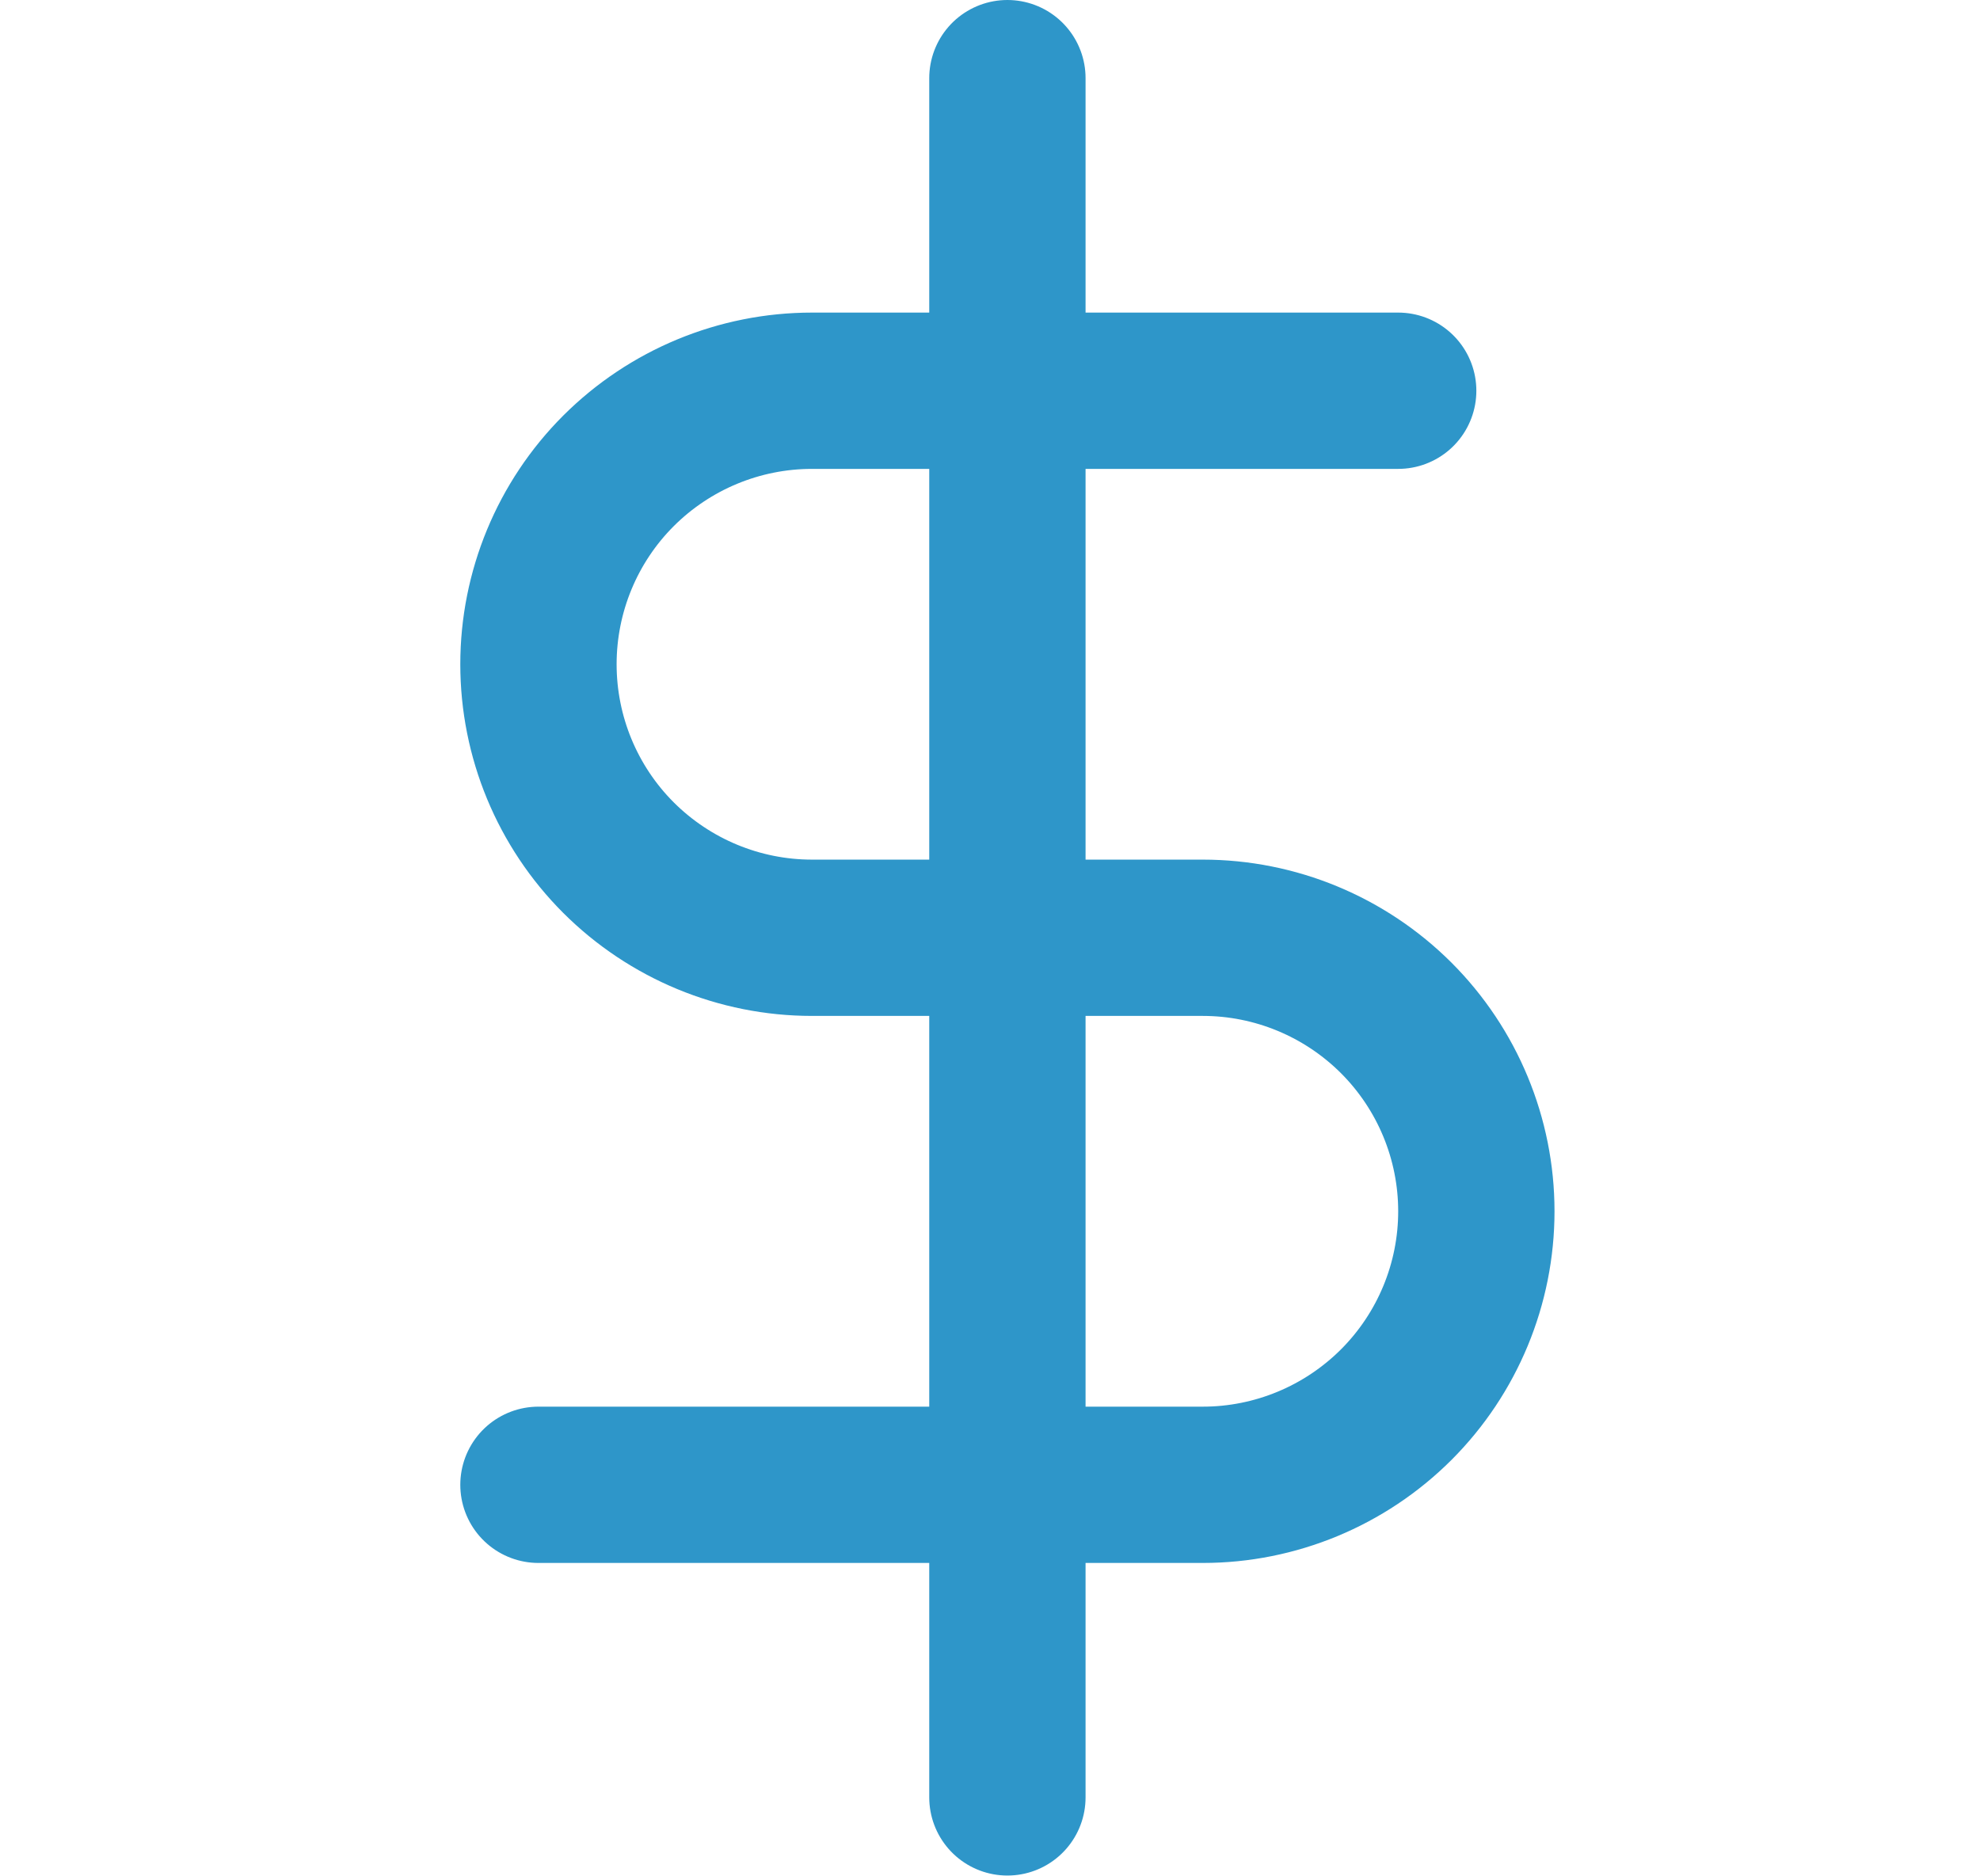
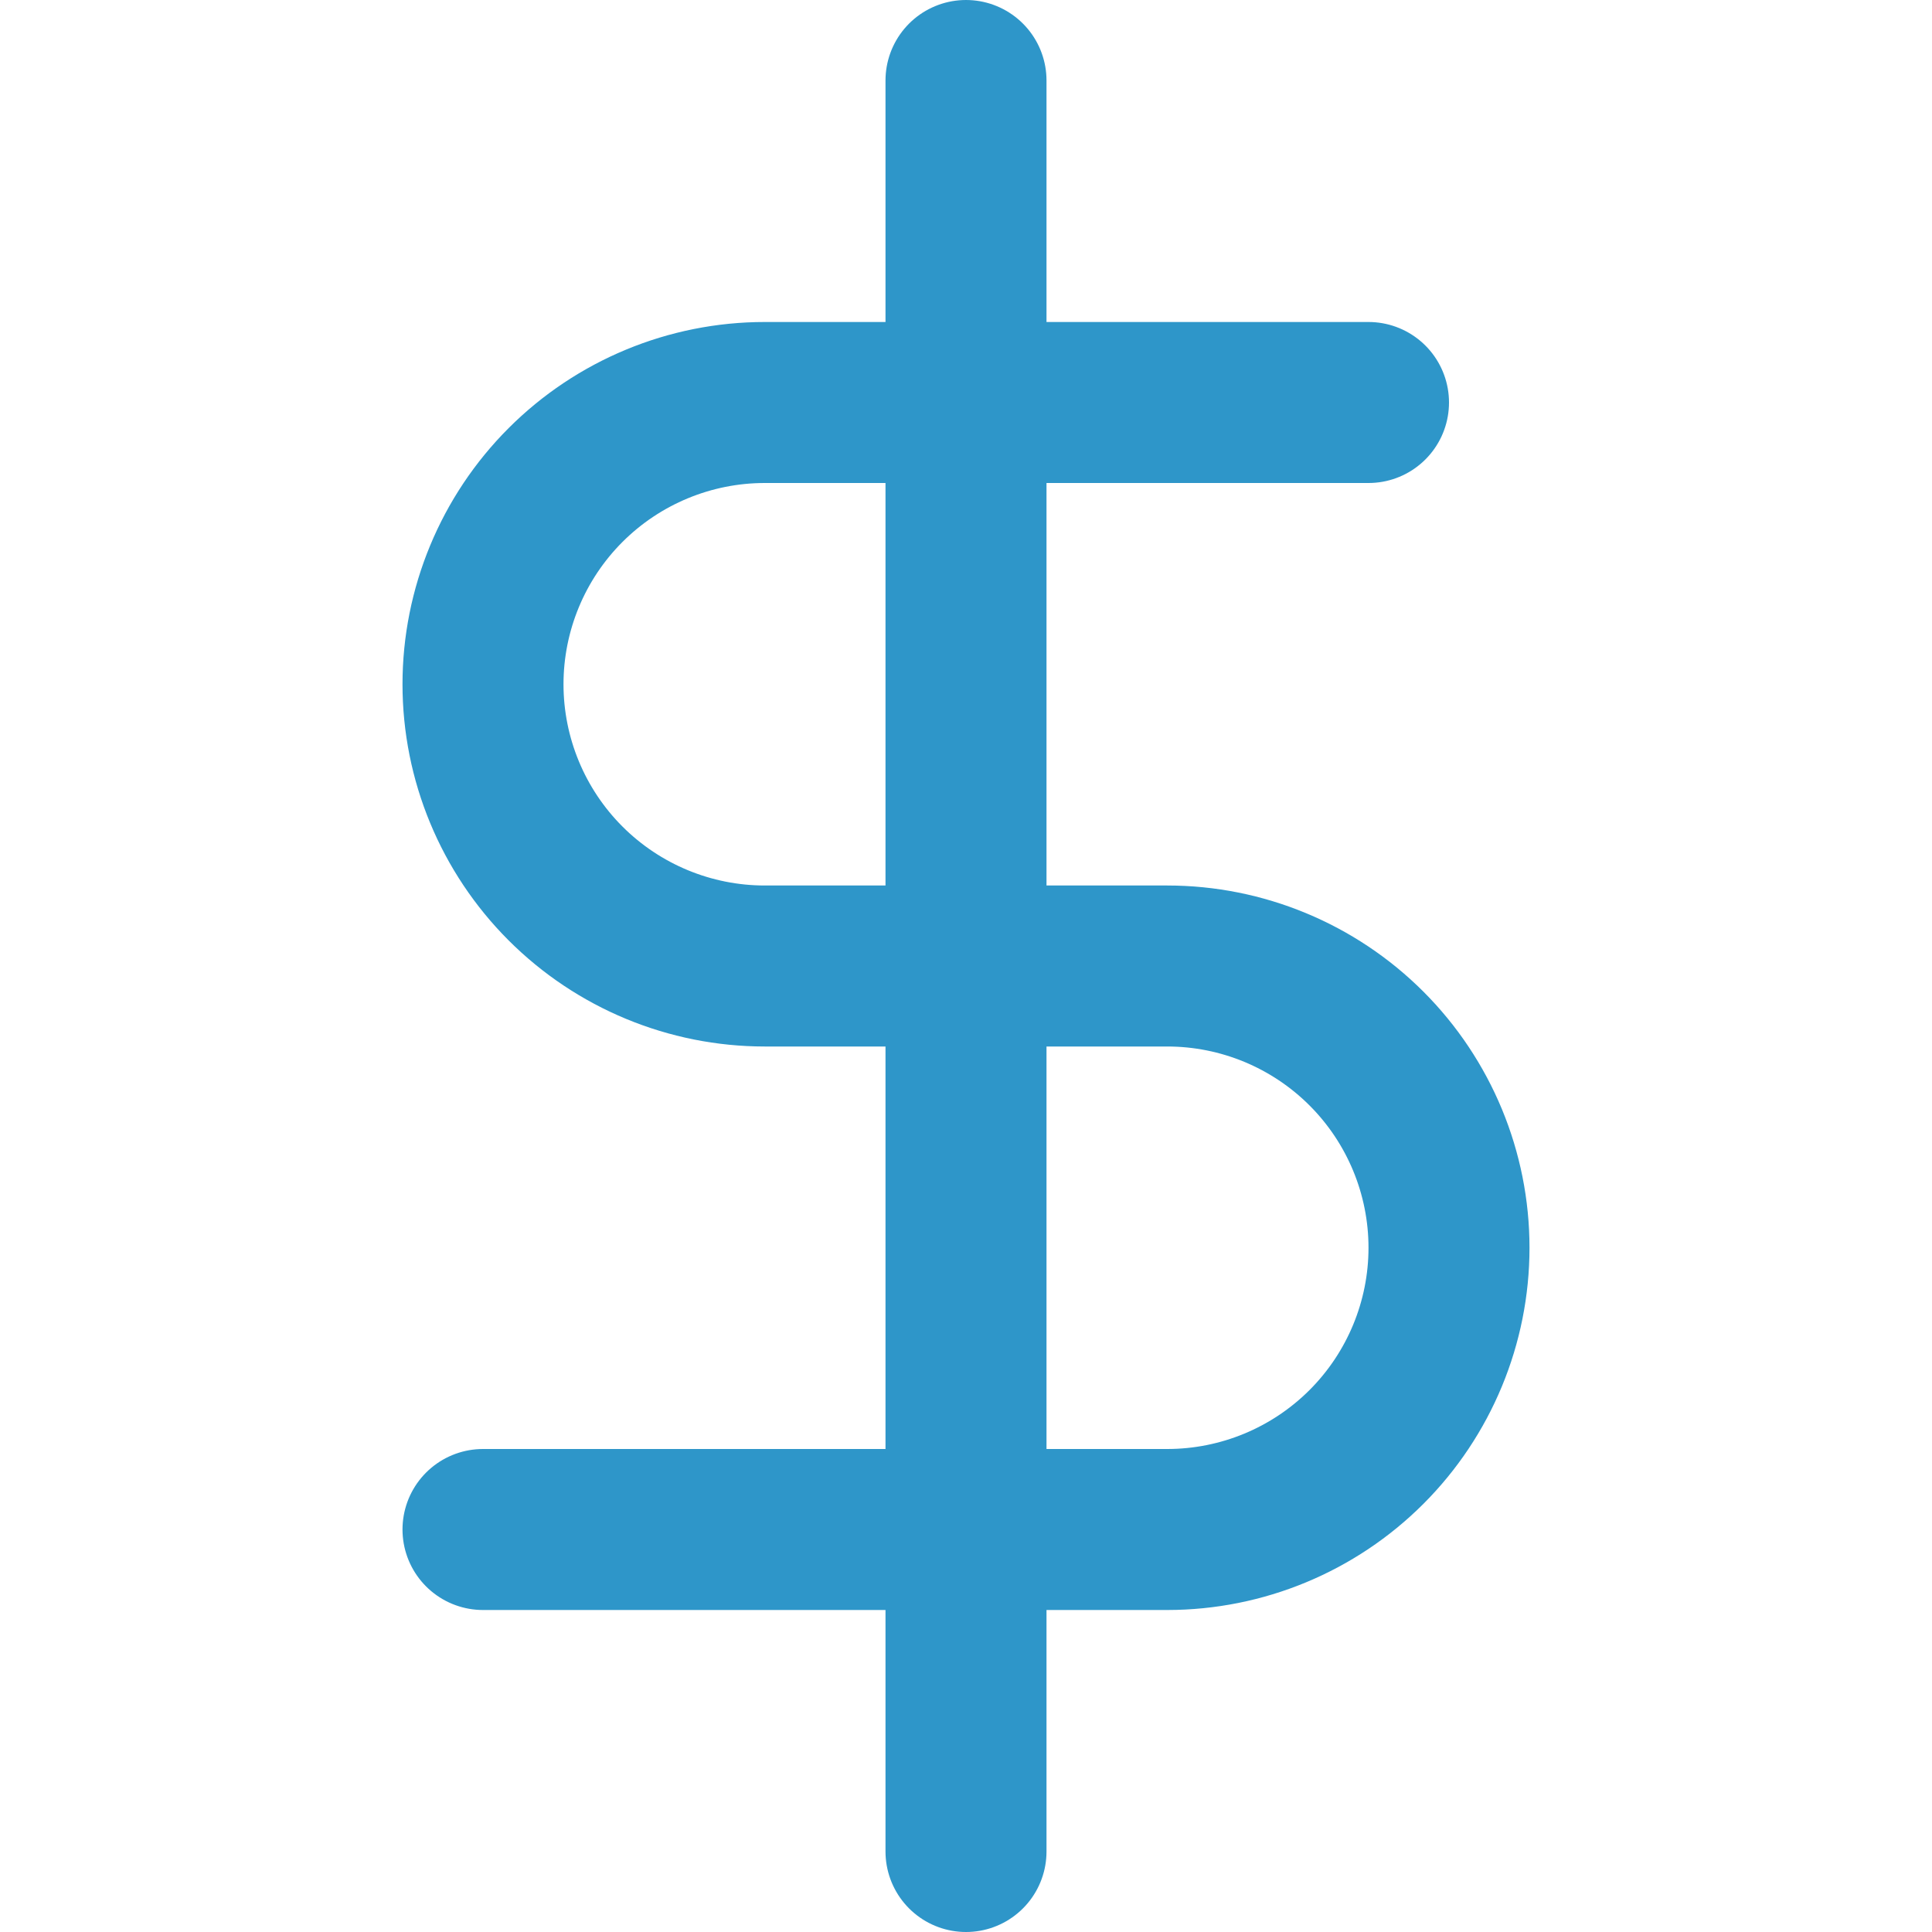
- <svg xmlns="http://www.w3.org/2000/svg" width="19" height="18" viewBox="0 0 19 18" fill="none">
+ <svg xmlns="http://www.w3.org/2000/svg" width="18" height="18" viewBox="0 0 18 18" fill="none">
  <g id="dollar-sign">
-     <path id="Vector" d="M9.667 0.75V17.25" stroke="#2E96C9" stroke-width="1.5" stroke-linecap="round" stroke-linejoin="round" />
-     <path id="Vector_2" d="M13.417 3.75H7.792C7.095 3.75 6.428 4.027 5.935 4.519C5.443 5.011 5.167 5.679 5.167 6.375C5.167 7.071 5.443 7.739 5.935 8.231C6.428 8.723 7.095 9 7.792 9H11.542C12.238 9 12.905 9.277 13.398 9.769C13.89 10.261 14.167 10.929 14.167 11.625C14.167 12.321 13.89 12.989 13.398 13.481C12.905 13.973 12.238 14.25 11.542 14.25H5.167" stroke="#2E96C9" stroke-width="1.5" stroke-linecap="round" stroke-linejoin="round" />
+     <path id="Vector" d="M9 0.75V17.25" stroke="#2E96C9" stroke-width="1.5" stroke-linecap="round" stroke-linejoin="round" />
+     <path id="Vector_2" d="M12.75 3.75H7.125C6.429 3.75 5.761 4.027 5.269 4.519C4.777 5.011 4.5 5.679 4.5 6.375C4.5 7.071 4.777 7.739 5.269 8.231C5.761 8.723 6.429 9 7.125 9H10.875C11.571 9 12.239 9.277 12.731 9.769C13.223 10.261 13.5 10.929 13.5 11.625C13.5 12.321 13.223 12.989 12.731 13.481C12.239 13.973 11.571 14.25 10.875 14.25H4.5" stroke="#2E96C9" stroke-width="1.5" stroke-linecap="round" stroke-linejoin="round" />
  </g>
</svg>
